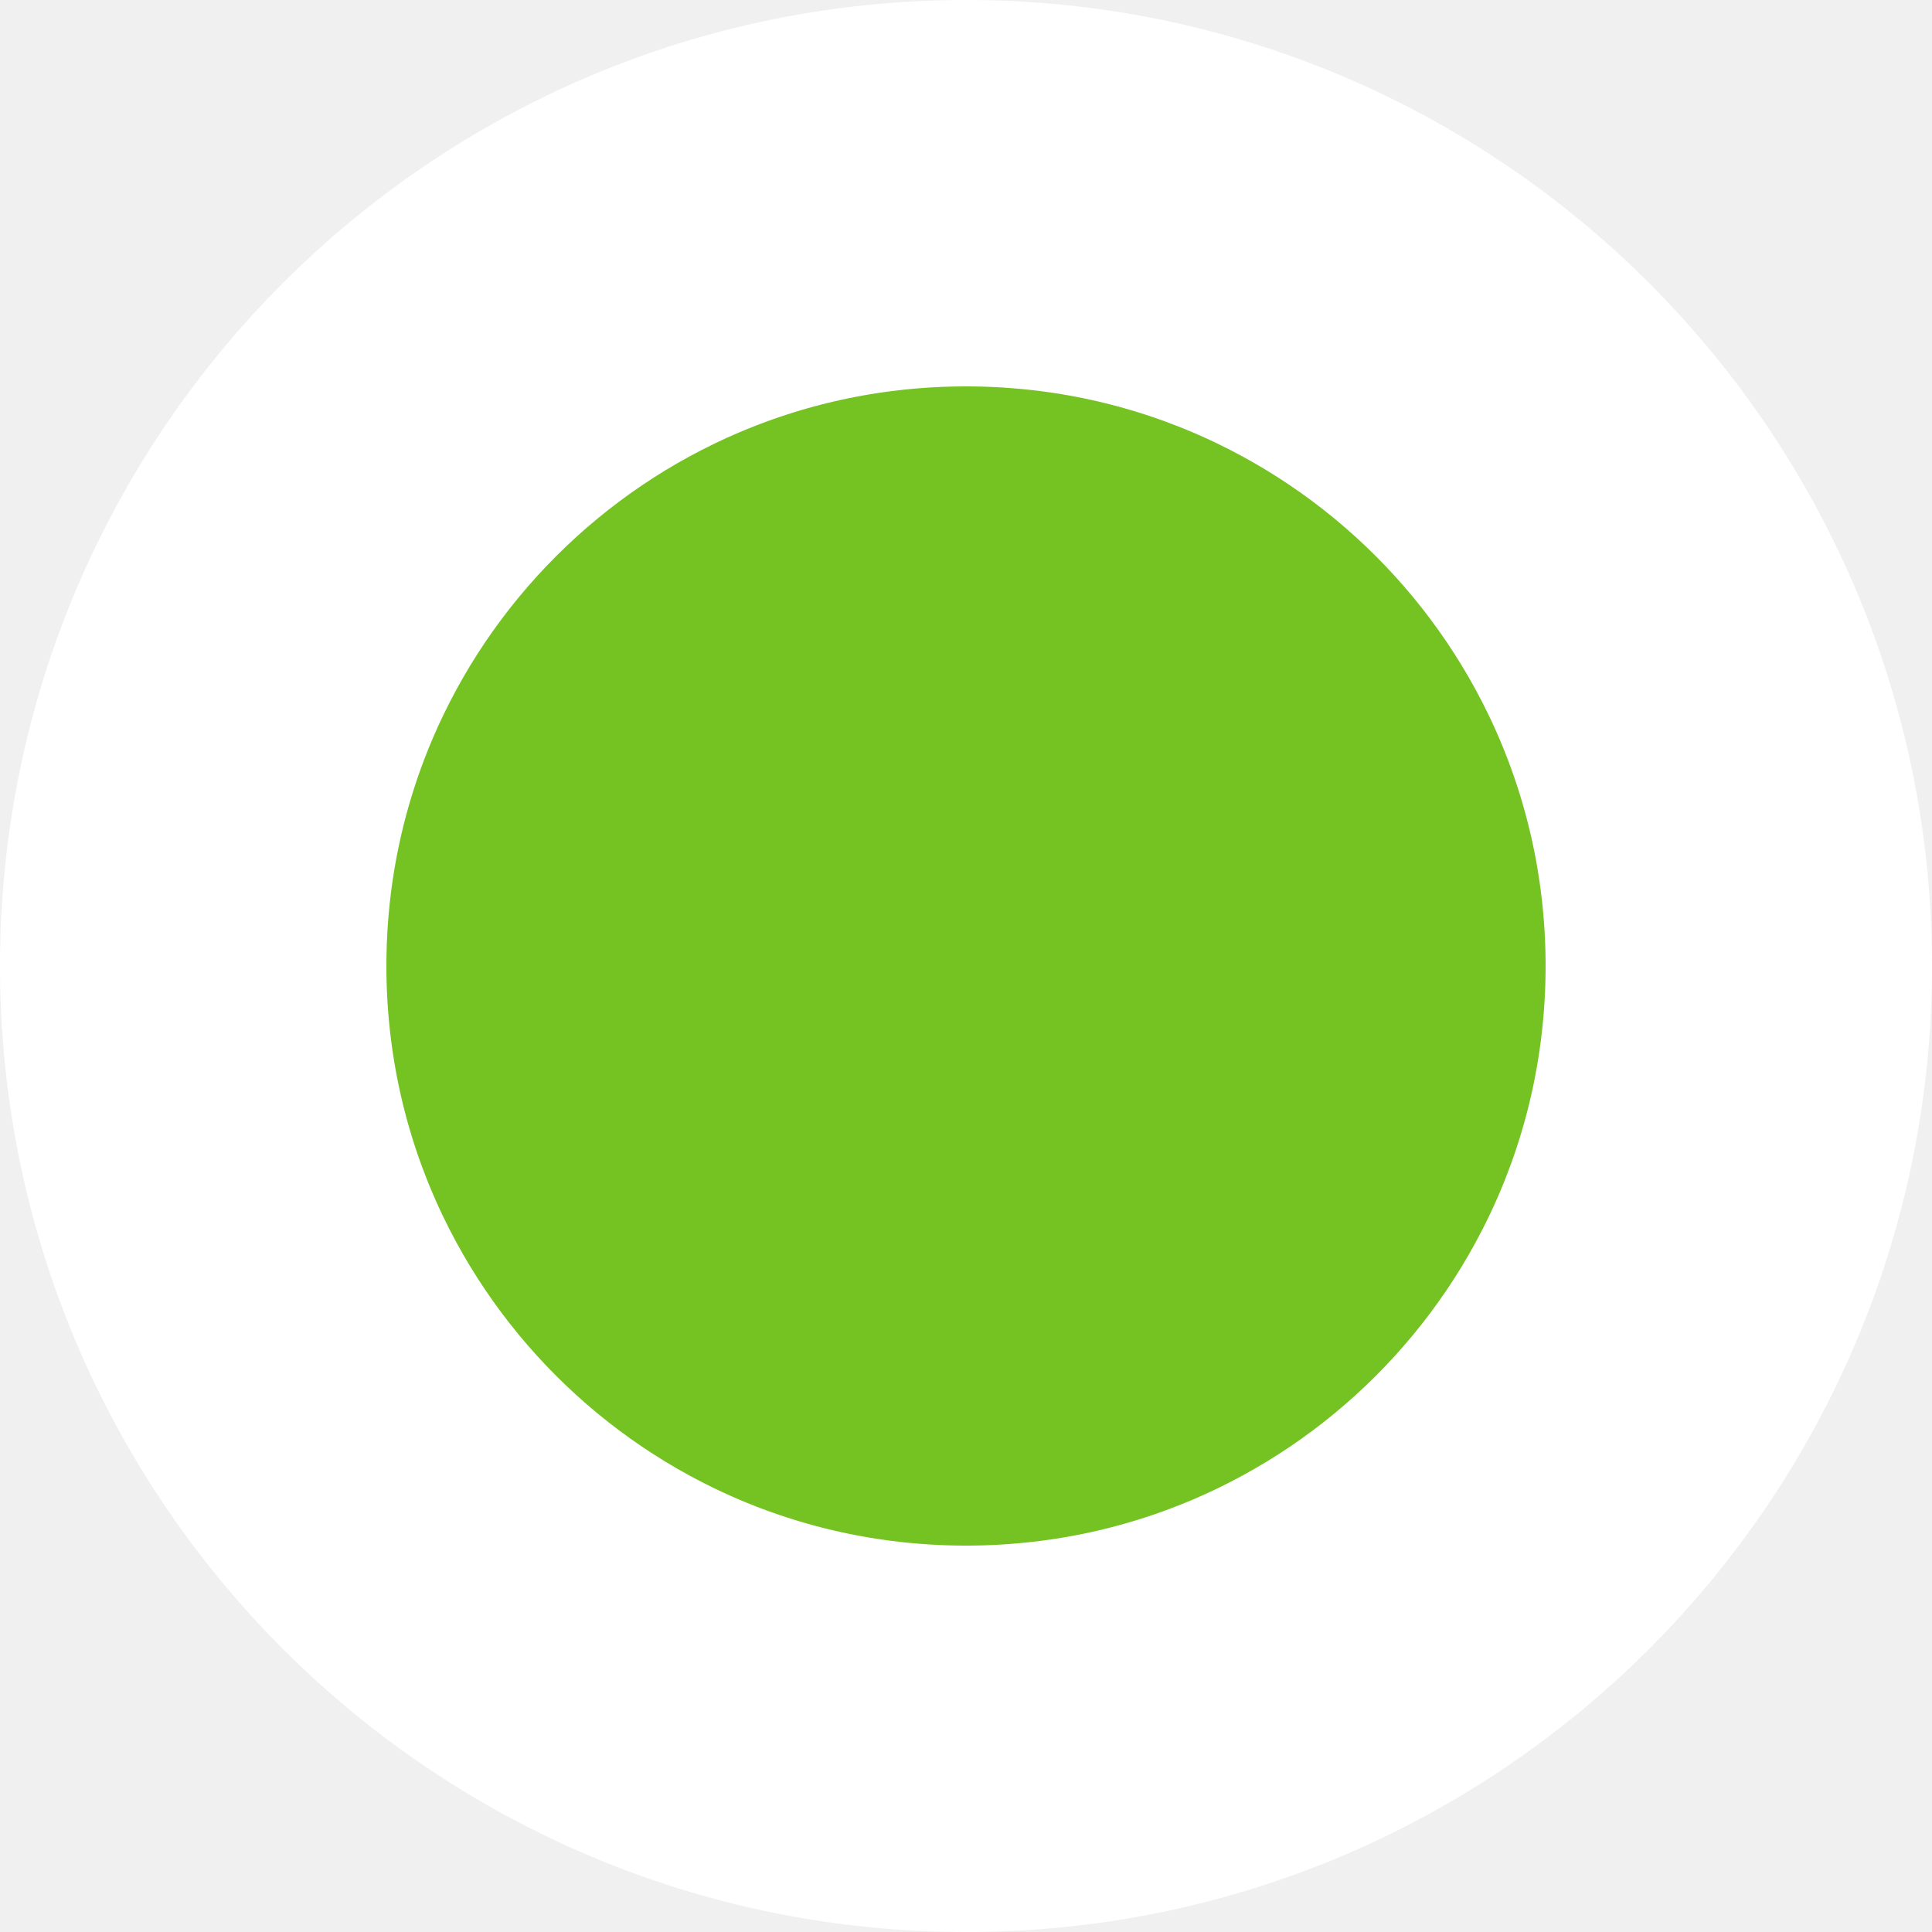
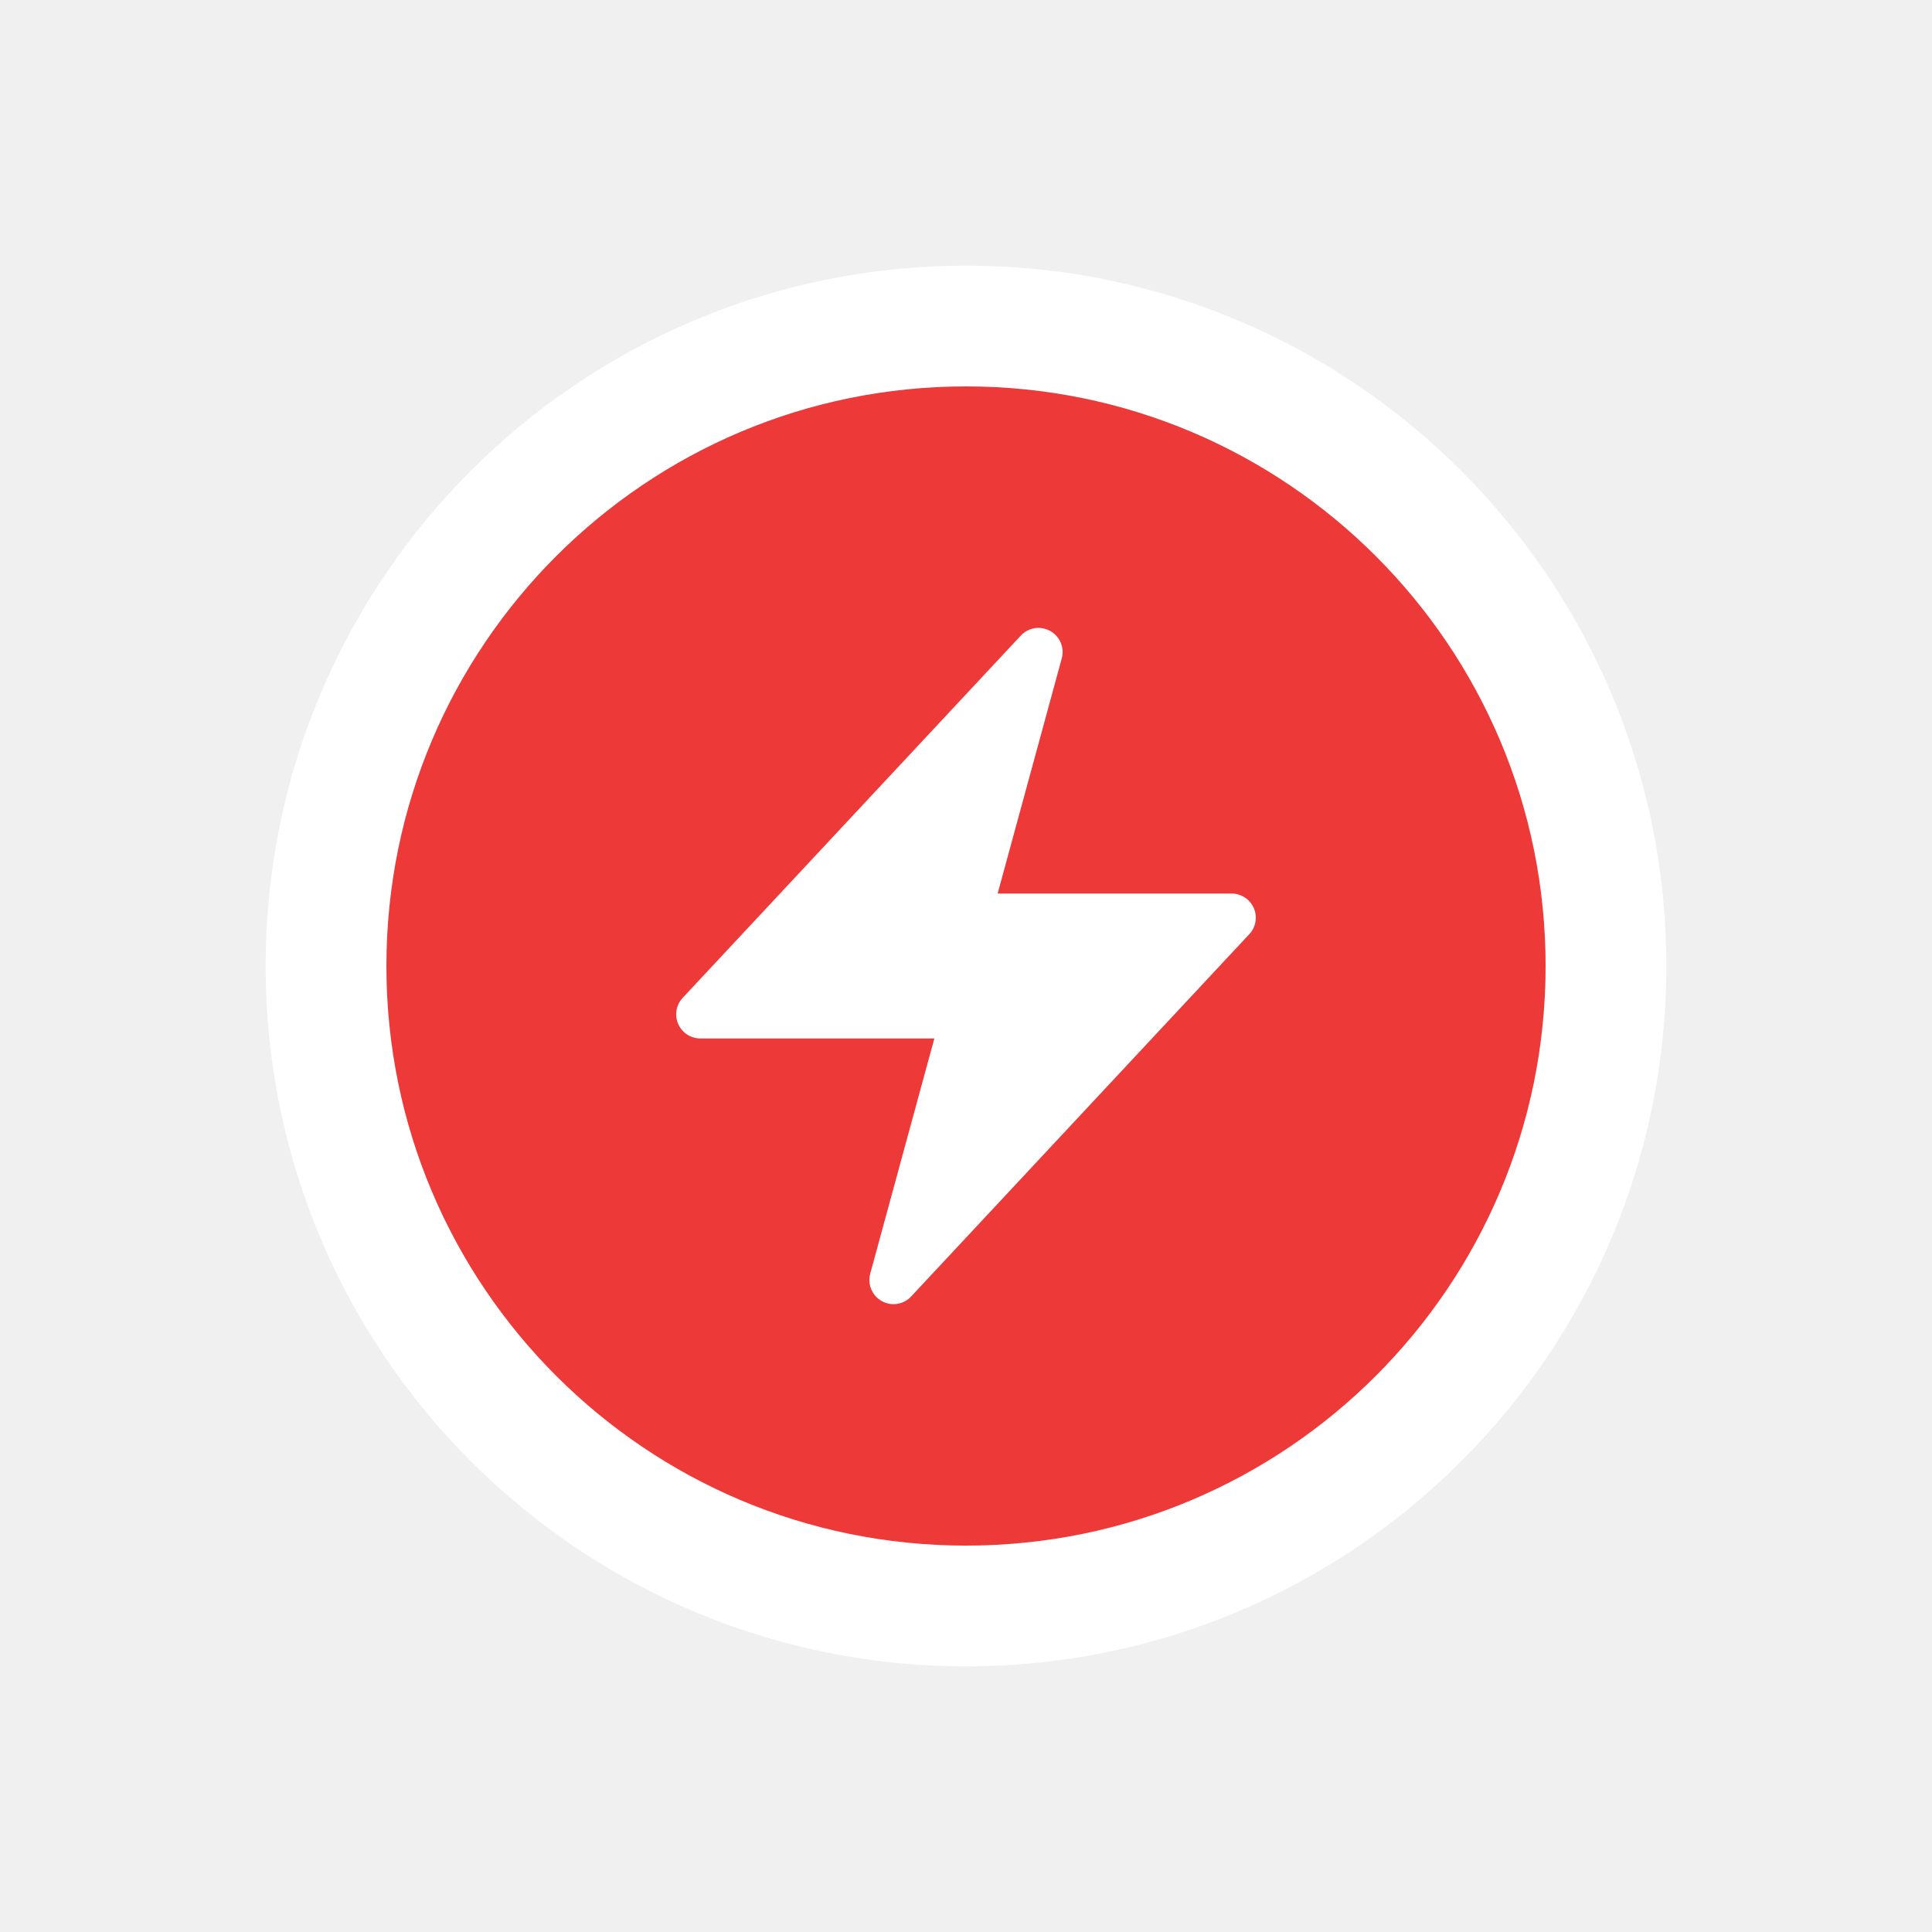
- <svg xmlns="http://www.w3.org/2000/svg" width="10" height="10" viewBox="0 0 10 10" fill="none">
-   <g id="user_status">
-     <g clip-path="url(#clip0_2202_19106)">
-       <circle id="Ellipse" cx="5" cy="5" r="4" fill="#75C322" stroke="white" stroke-width="2" />
-     </g>
-   </g>
-   <defs>
-     <clipPath id="clip0_2202_19106">
-       <rect width="10" height="10" rx="5" fill="white" />
-     </clipPath>
-   </defs>
+ <svg xmlns="http://www.w3.org/2000/svg" width="32" height="32" viewBox="0 0 32 32" fill="none">
+   <circle cx="16" cy="16" r="10.6" fill="#EE3939" stroke="white" stroke-width="2" />
+   <path fill-rule="evenodd" clip-rule="evenodd" d="M17.395 10.451C17.473 10.494 17.534 10.563 17.569 10.645C17.604 10.727 17.61 10.819 17.586 10.905L16.524 14.8H20.4C20.478 14.8 20.554 14.823 20.62 14.866C20.685 14.909 20.736 14.97 20.767 15.041C20.798 15.113 20.808 15.191 20.794 15.268C20.781 15.345 20.746 15.416 20.692 15.473L15.092 21.473C15.031 21.539 14.95 21.582 14.862 21.596C14.773 21.61 14.683 21.594 14.605 21.55C14.527 21.506 14.465 21.438 14.431 21.355C14.396 21.273 14.39 21.181 14.414 21.095L15.476 17.2H11.6C11.522 17.2 11.446 17.177 11.381 17.135C11.316 17.092 11.264 17.031 11.233 16.96C11.202 16.888 11.193 16.809 11.206 16.732C11.219 16.655 11.255 16.584 11.308 16.527L16.908 10.527C16.969 10.462 17.05 10.419 17.138 10.405C17.227 10.391 17.317 10.408 17.395 10.451Z" fill="white" />
</svg>
